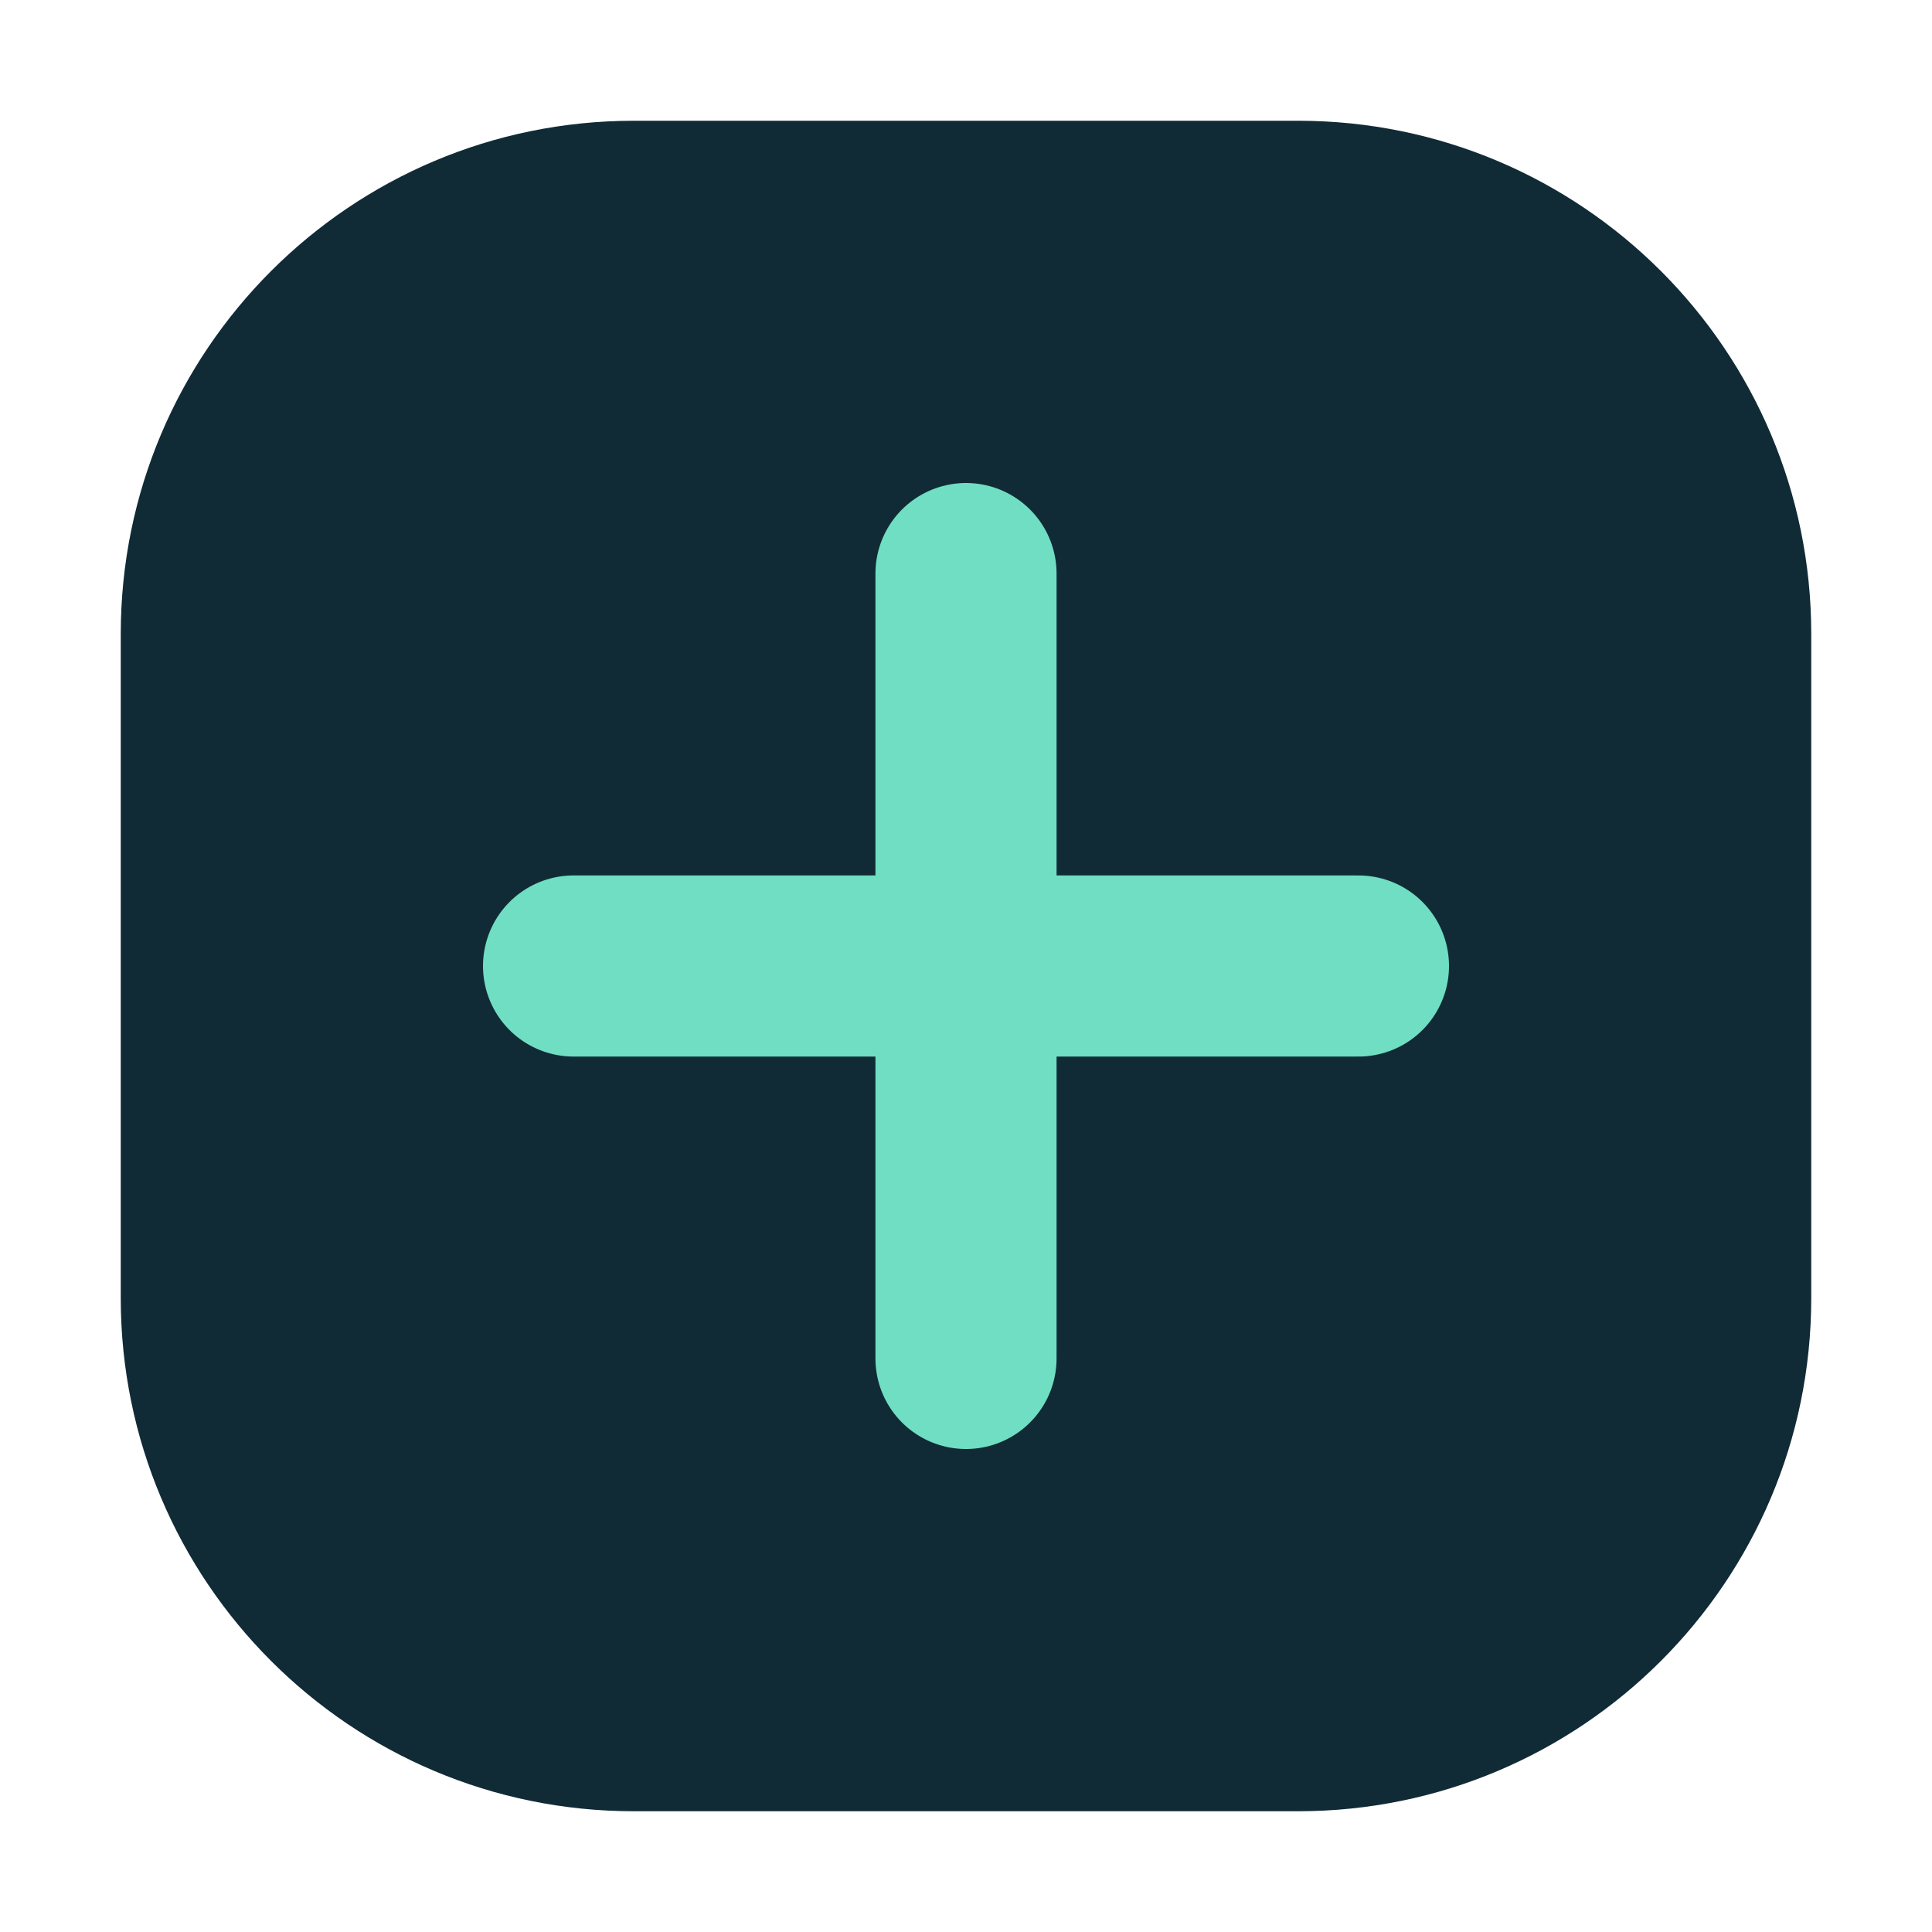
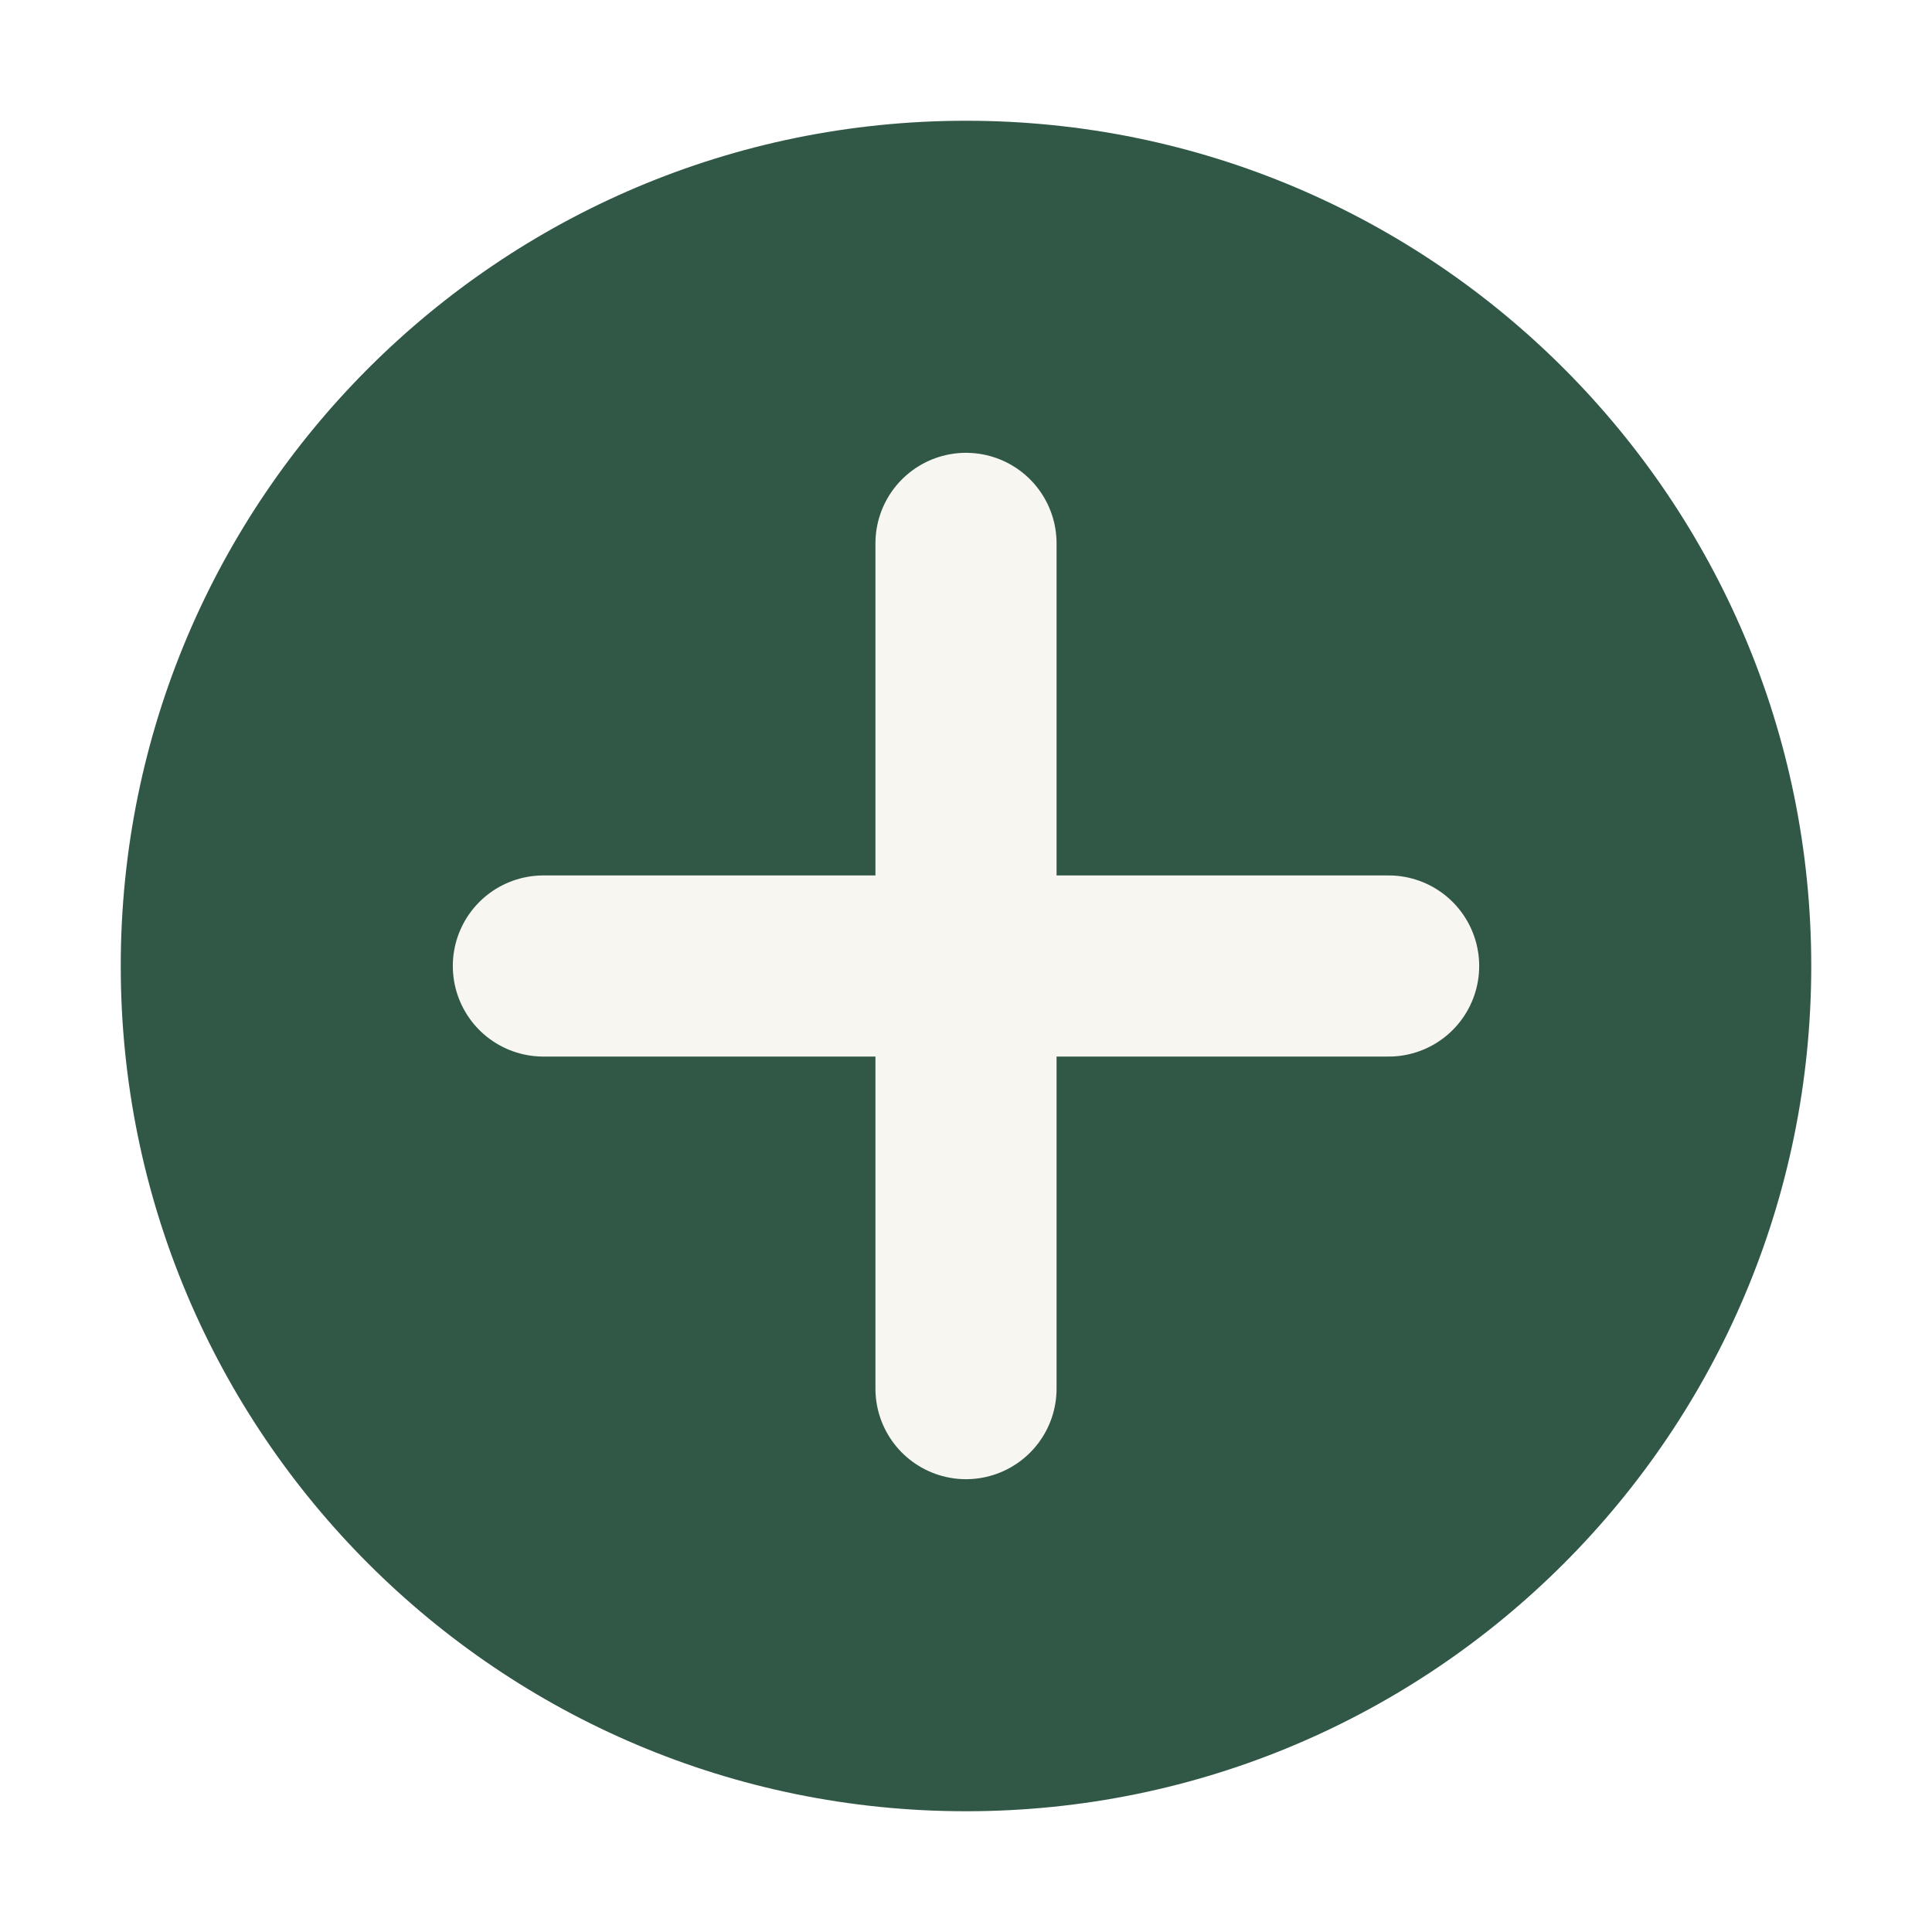
<svg xmlns="http://www.w3.org/2000/svg" viewBox="0 0 64 64">
-   <rect x="4" y="4" width="56" height="56" rx="17" fill="#102b36" />
-   <path d="M32 19v26M19 32h26" stroke="#70dec2" stroke-width="6" stroke-linecap="round" />
+   <rect x="4" y="4" width="56" height="56" rx="28" fill="#315847" />
+   <path d="M32 18v28M18 32h28" stroke="#f8f6f1" stroke-width="6" stroke-linecap="round" />
</svg>
